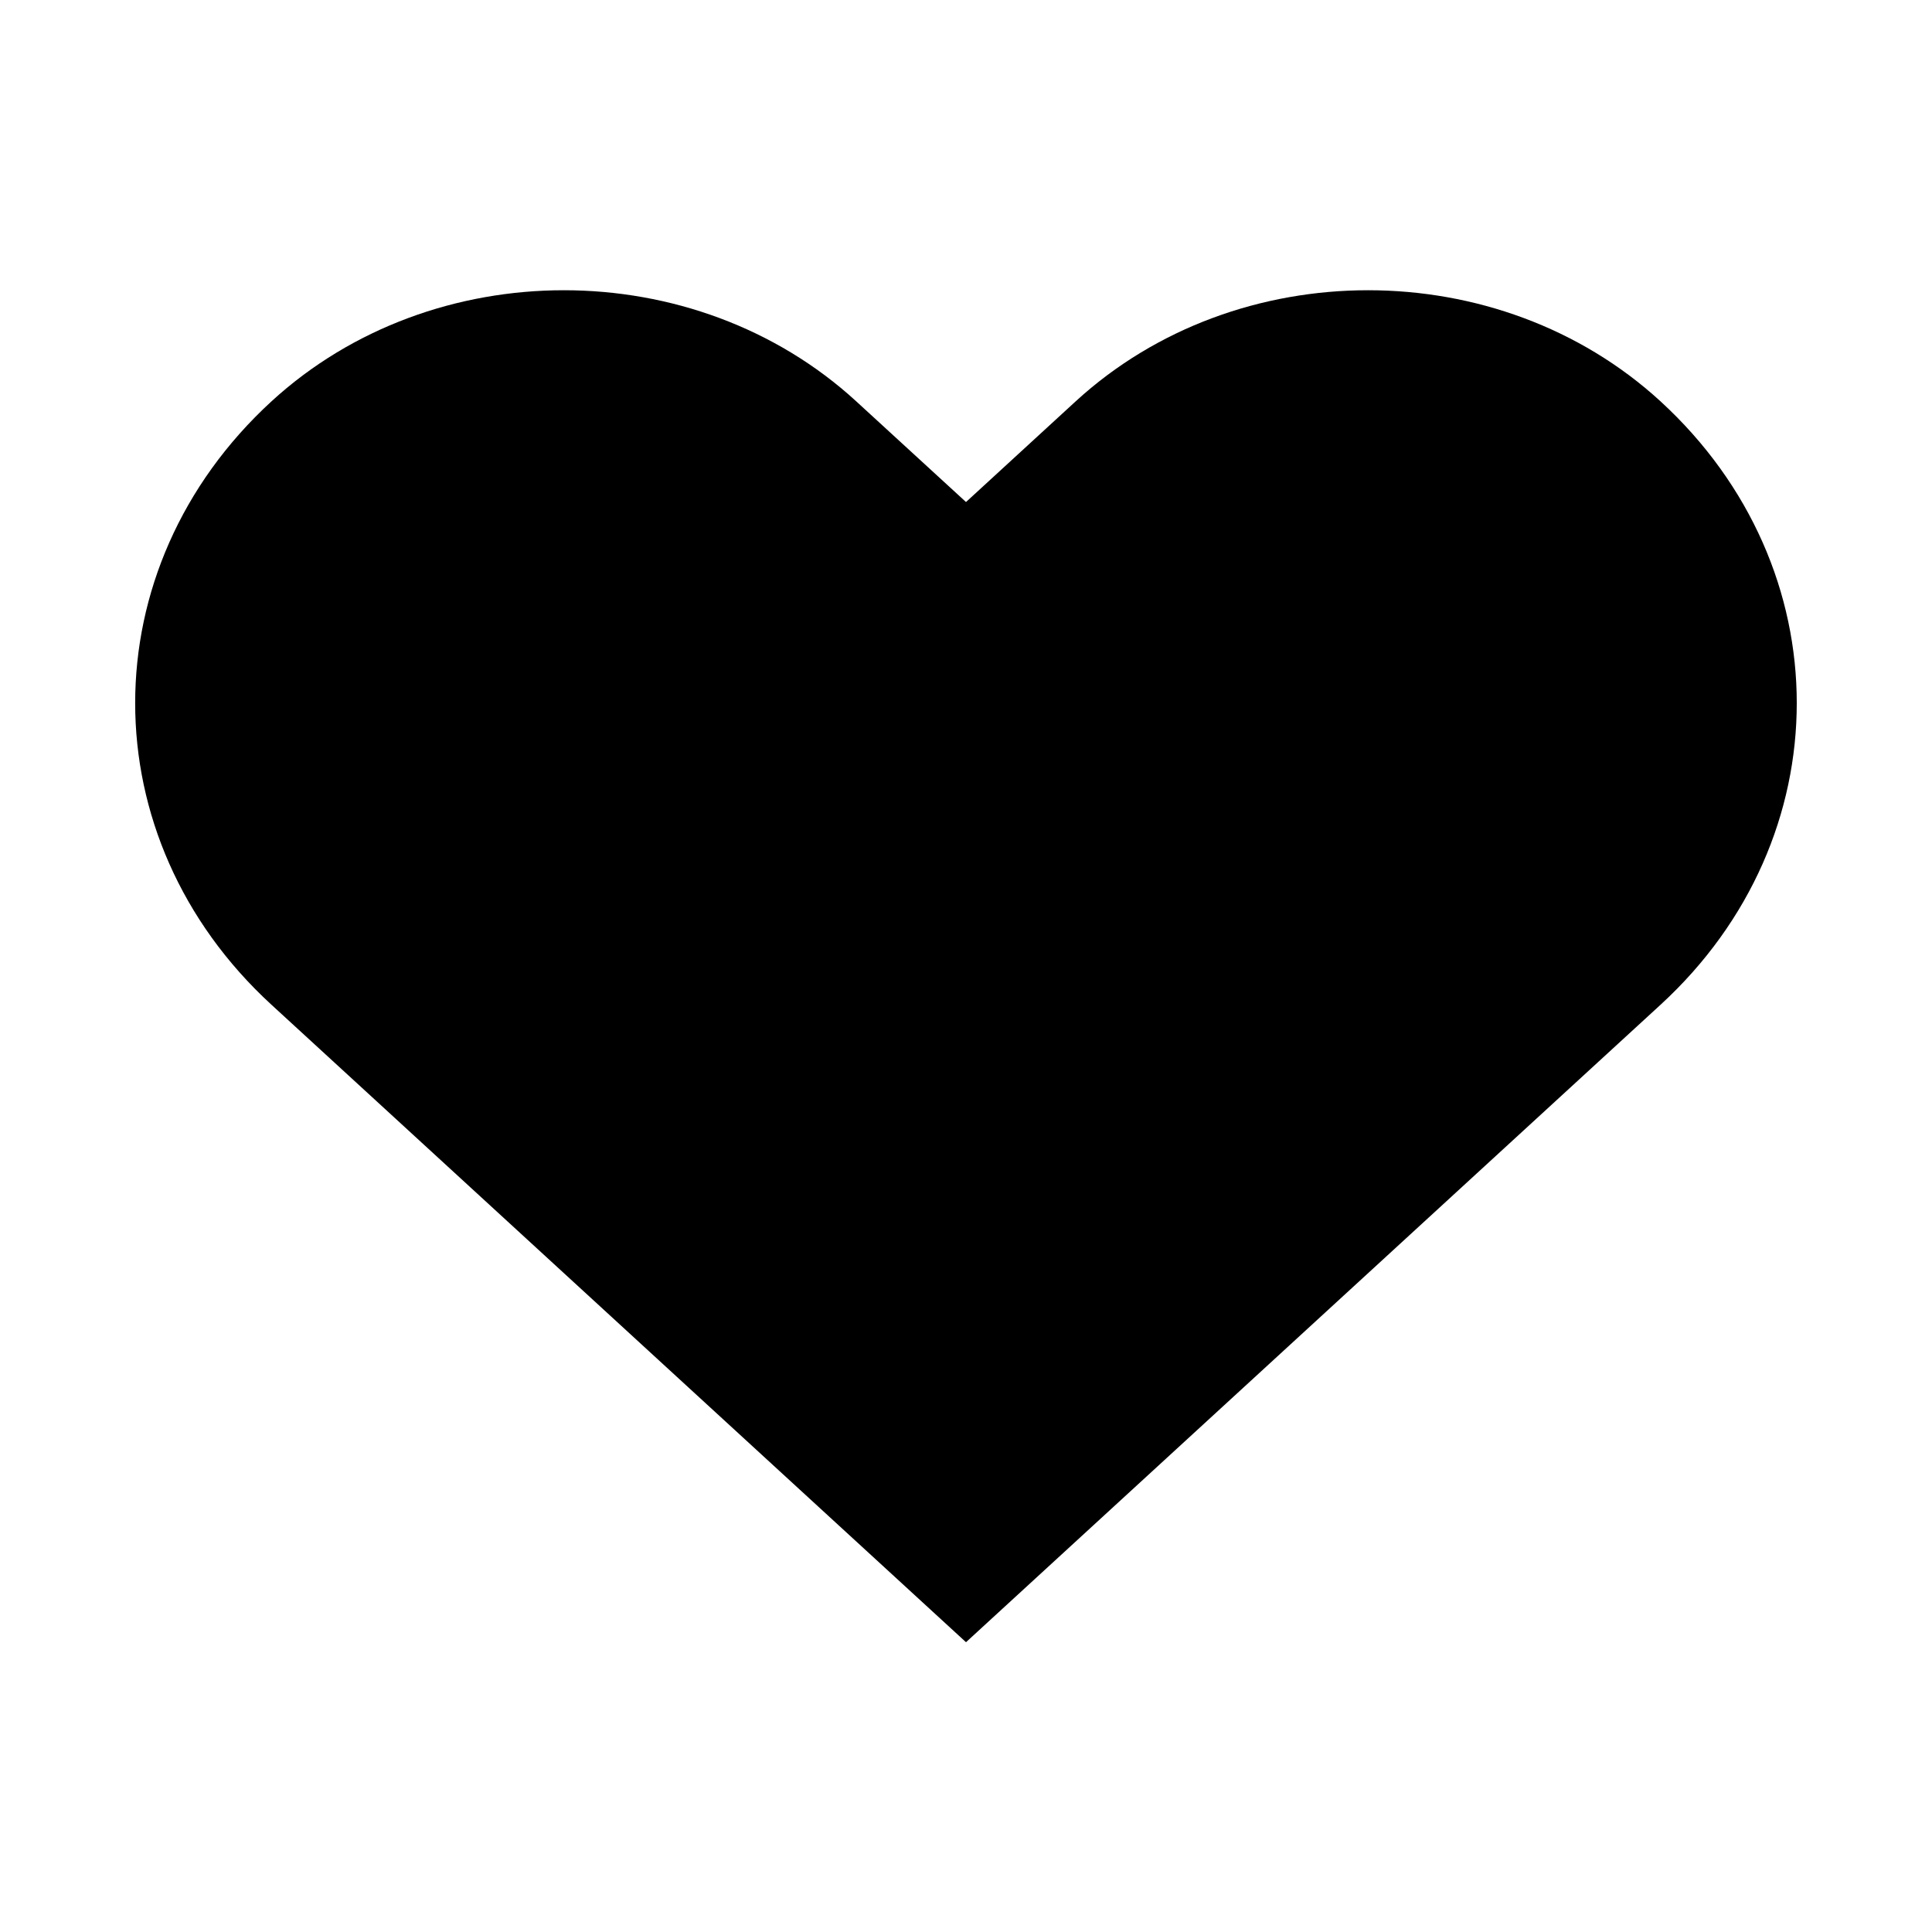
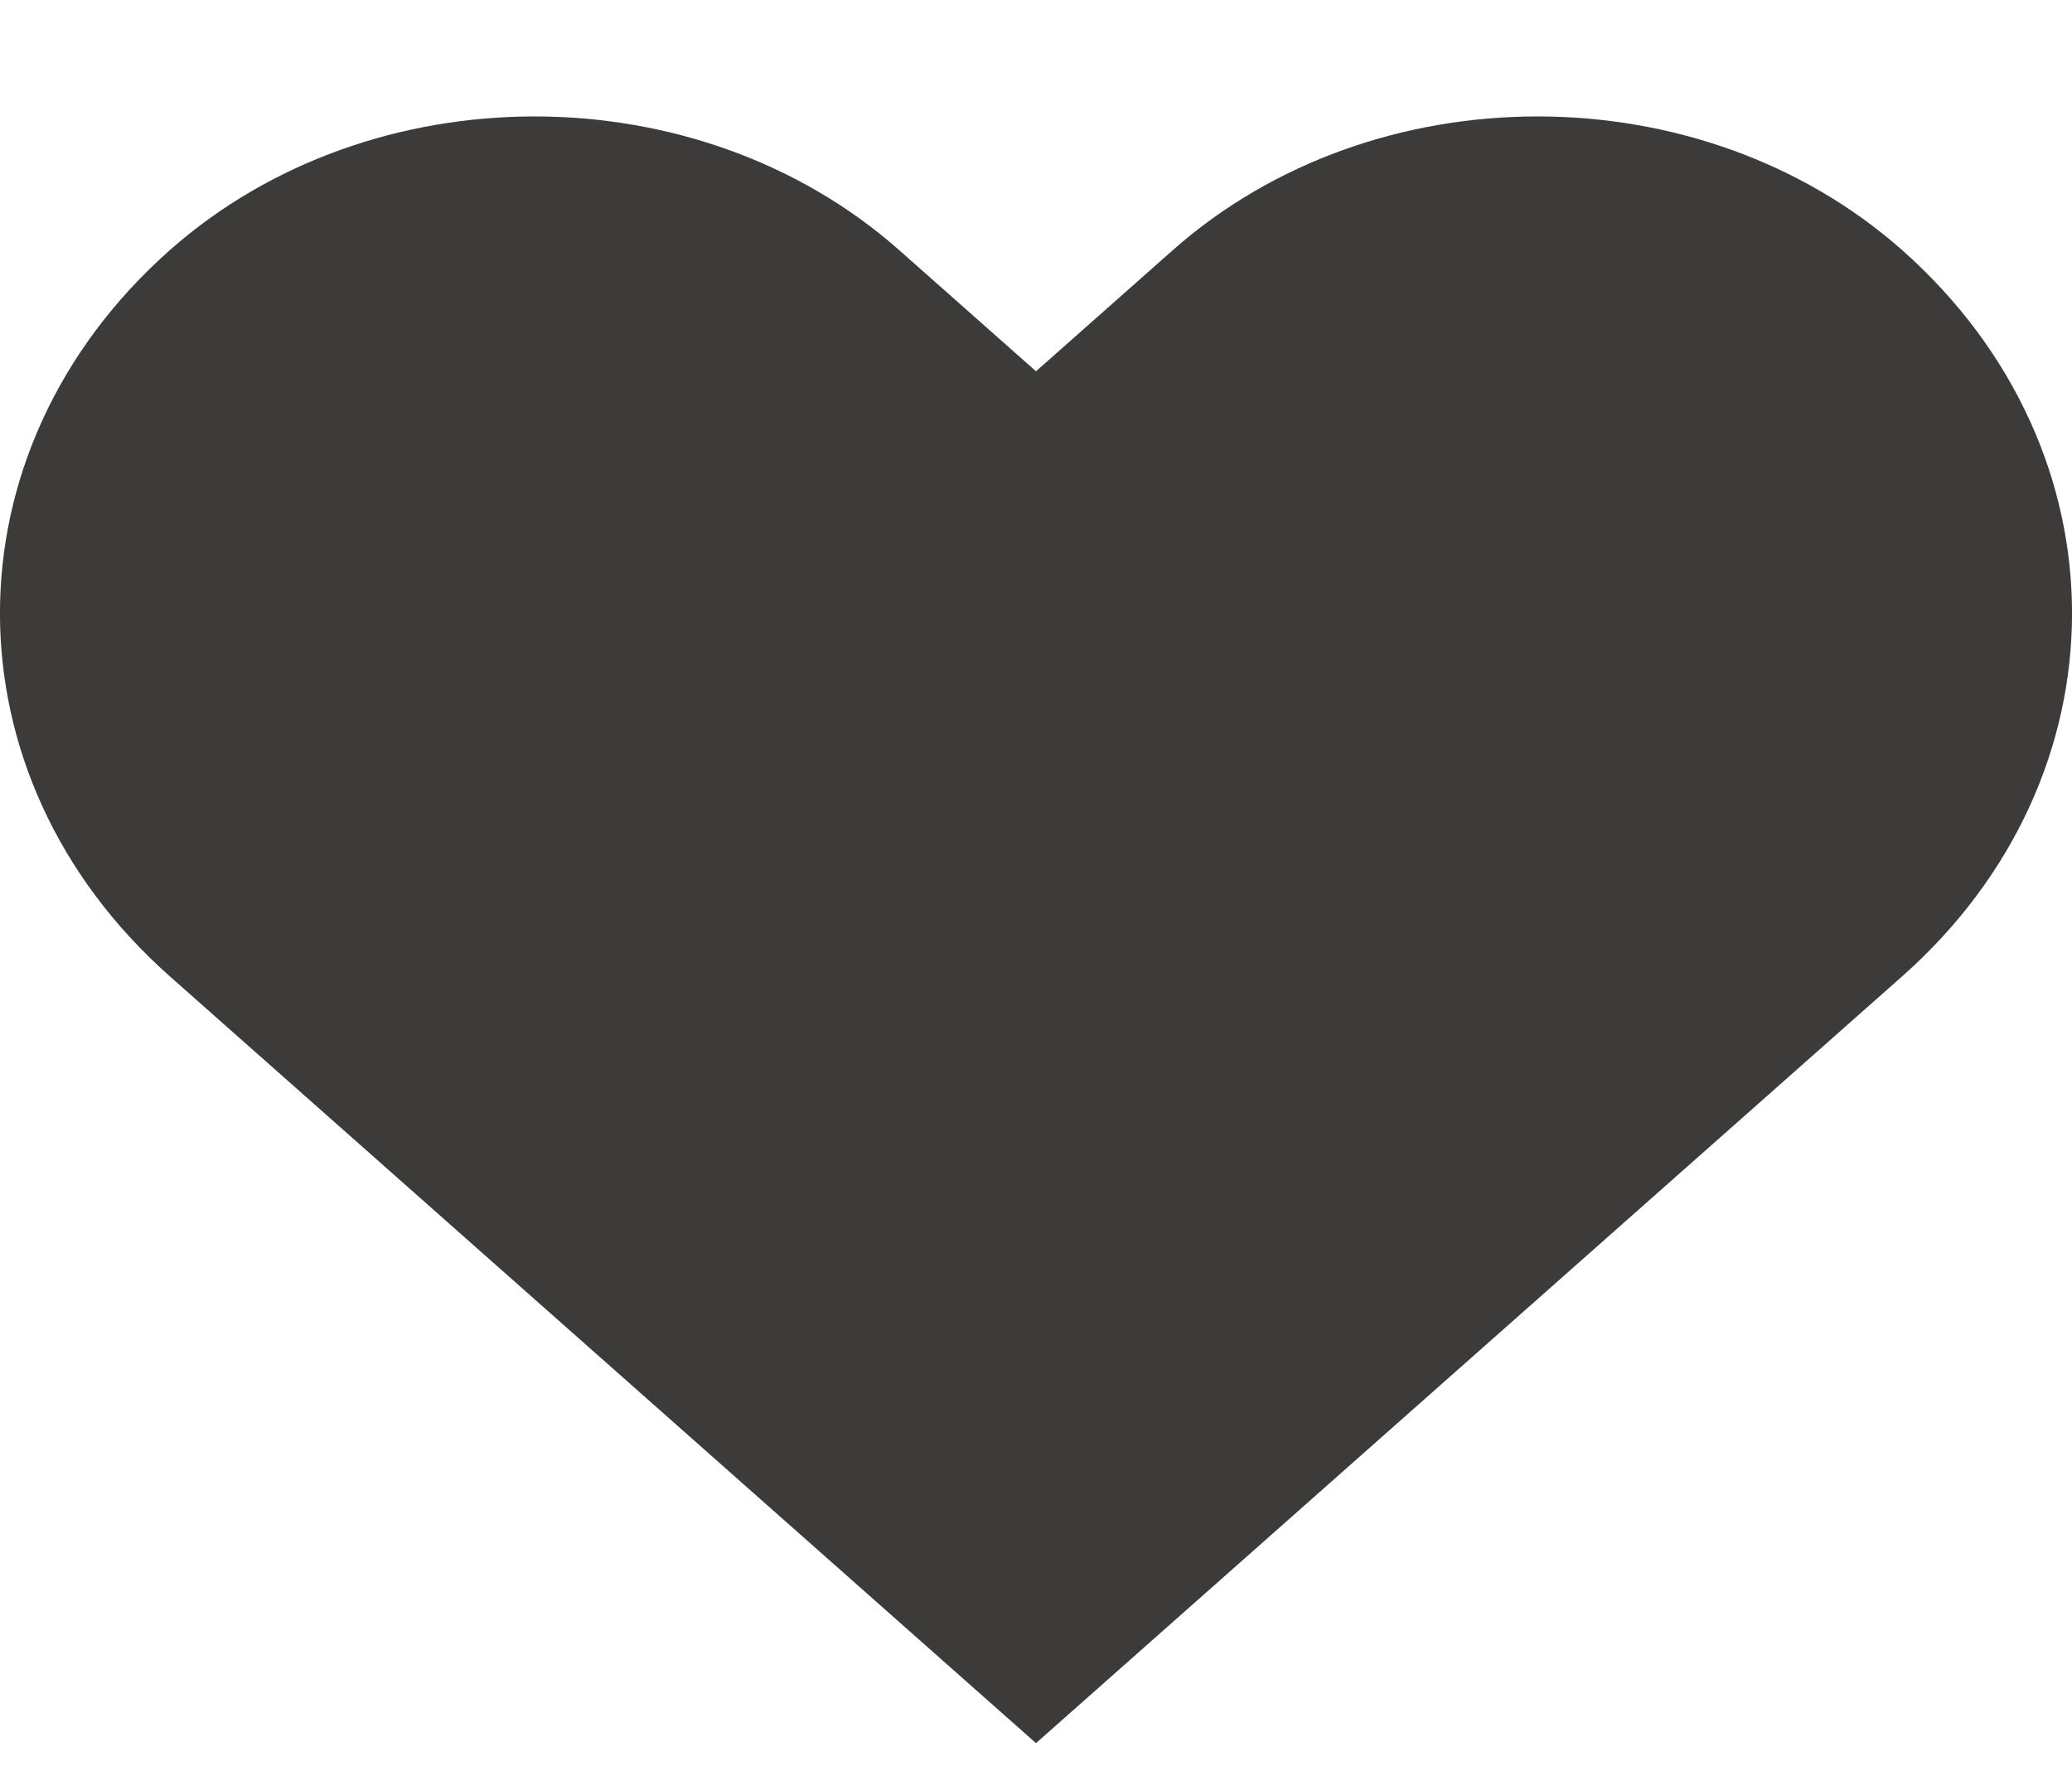
- <svg xmlns="http://www.w3.org/2000/svg" version="1.1" id="Heart" x="0px" y="0px" viewBox="0 0 20 20" style="enable-background:new 0 0 20 20;" xml:space="preserve">
-   <path d="M17.19,4.155c-1.672-1.534-4.383-1.534-6.055,0L10,5.197L8.864,4.155c-1.672-1.534-4.382-1.534-6.054,0  c-1.881,1.727-1.881,4.52,0,6.246L10,17l7.19-6.599C19.07,8.675,19.07,5.881,17.19,4.155z" />
+ <svg xmlns="http://www.w3.org/2000/svg" width="14px" height="12px" viewBox="0 0 14 12" version="1.1">
+   <defs />
+   <g id="Page-1" stroke="none" stroke-width="1" fill="none" fill-rule="evenodd">
+     <g id="Home-APP-Upload" transform="translate(-23, -348)" fill="#3D3B3A">
+       <g id="LEFT_BAR" transform="translate(0, 71)">
+         <g id="Mes-Playlists" transform="translate(18, 219.8275)">
+           <g id="Coup-de-coeur" transform="translate(5, 53.96225)">
+             <path d="M12.852,4.9 C11.491,3.696 9.286,3.696 7.925,4.9 L7,5.719 L6.075,4.9 C4.714,3.696 2.509,3.696 1.148,4.9 C-0.383,6.256 -0.383,8.453 1.148,9.808 L7,14.989 L12.852,9.808 C14.383,8.453 14.383,6.256 12.852,4.9" id="Fill-9" />
+           </g>
+         </g>
+       </g>
+     </g>
+   </g>
</svg>
